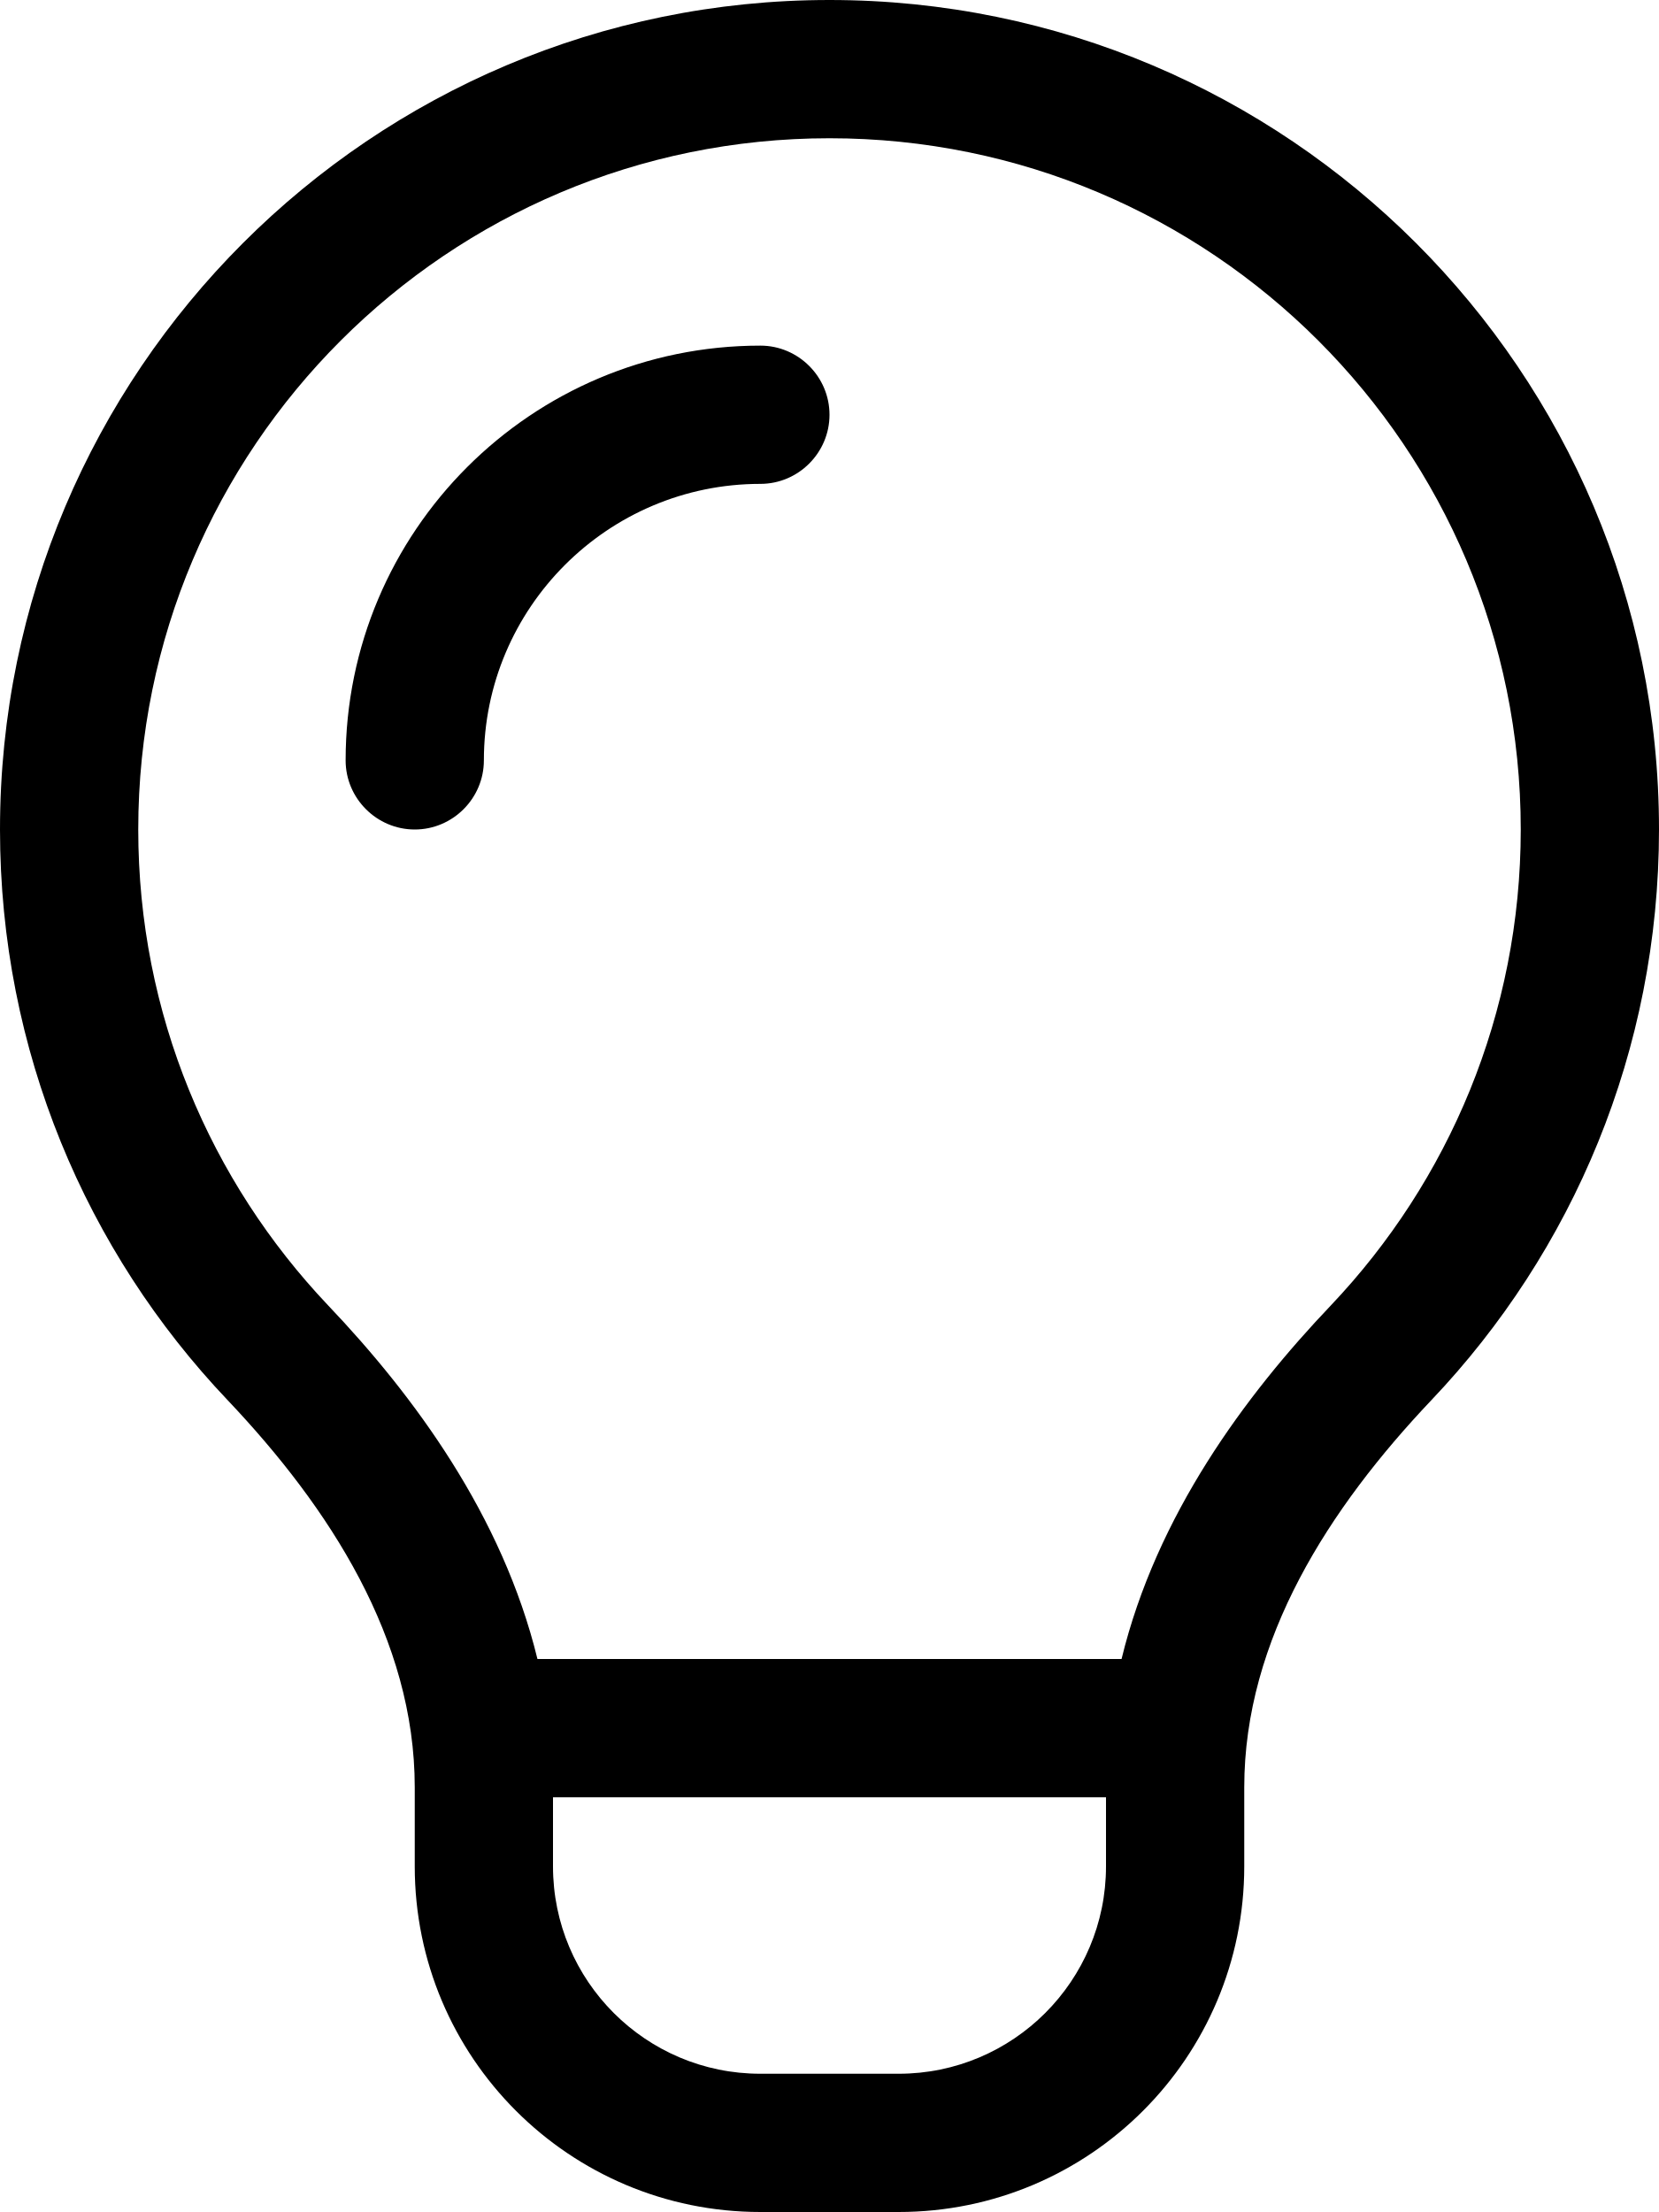
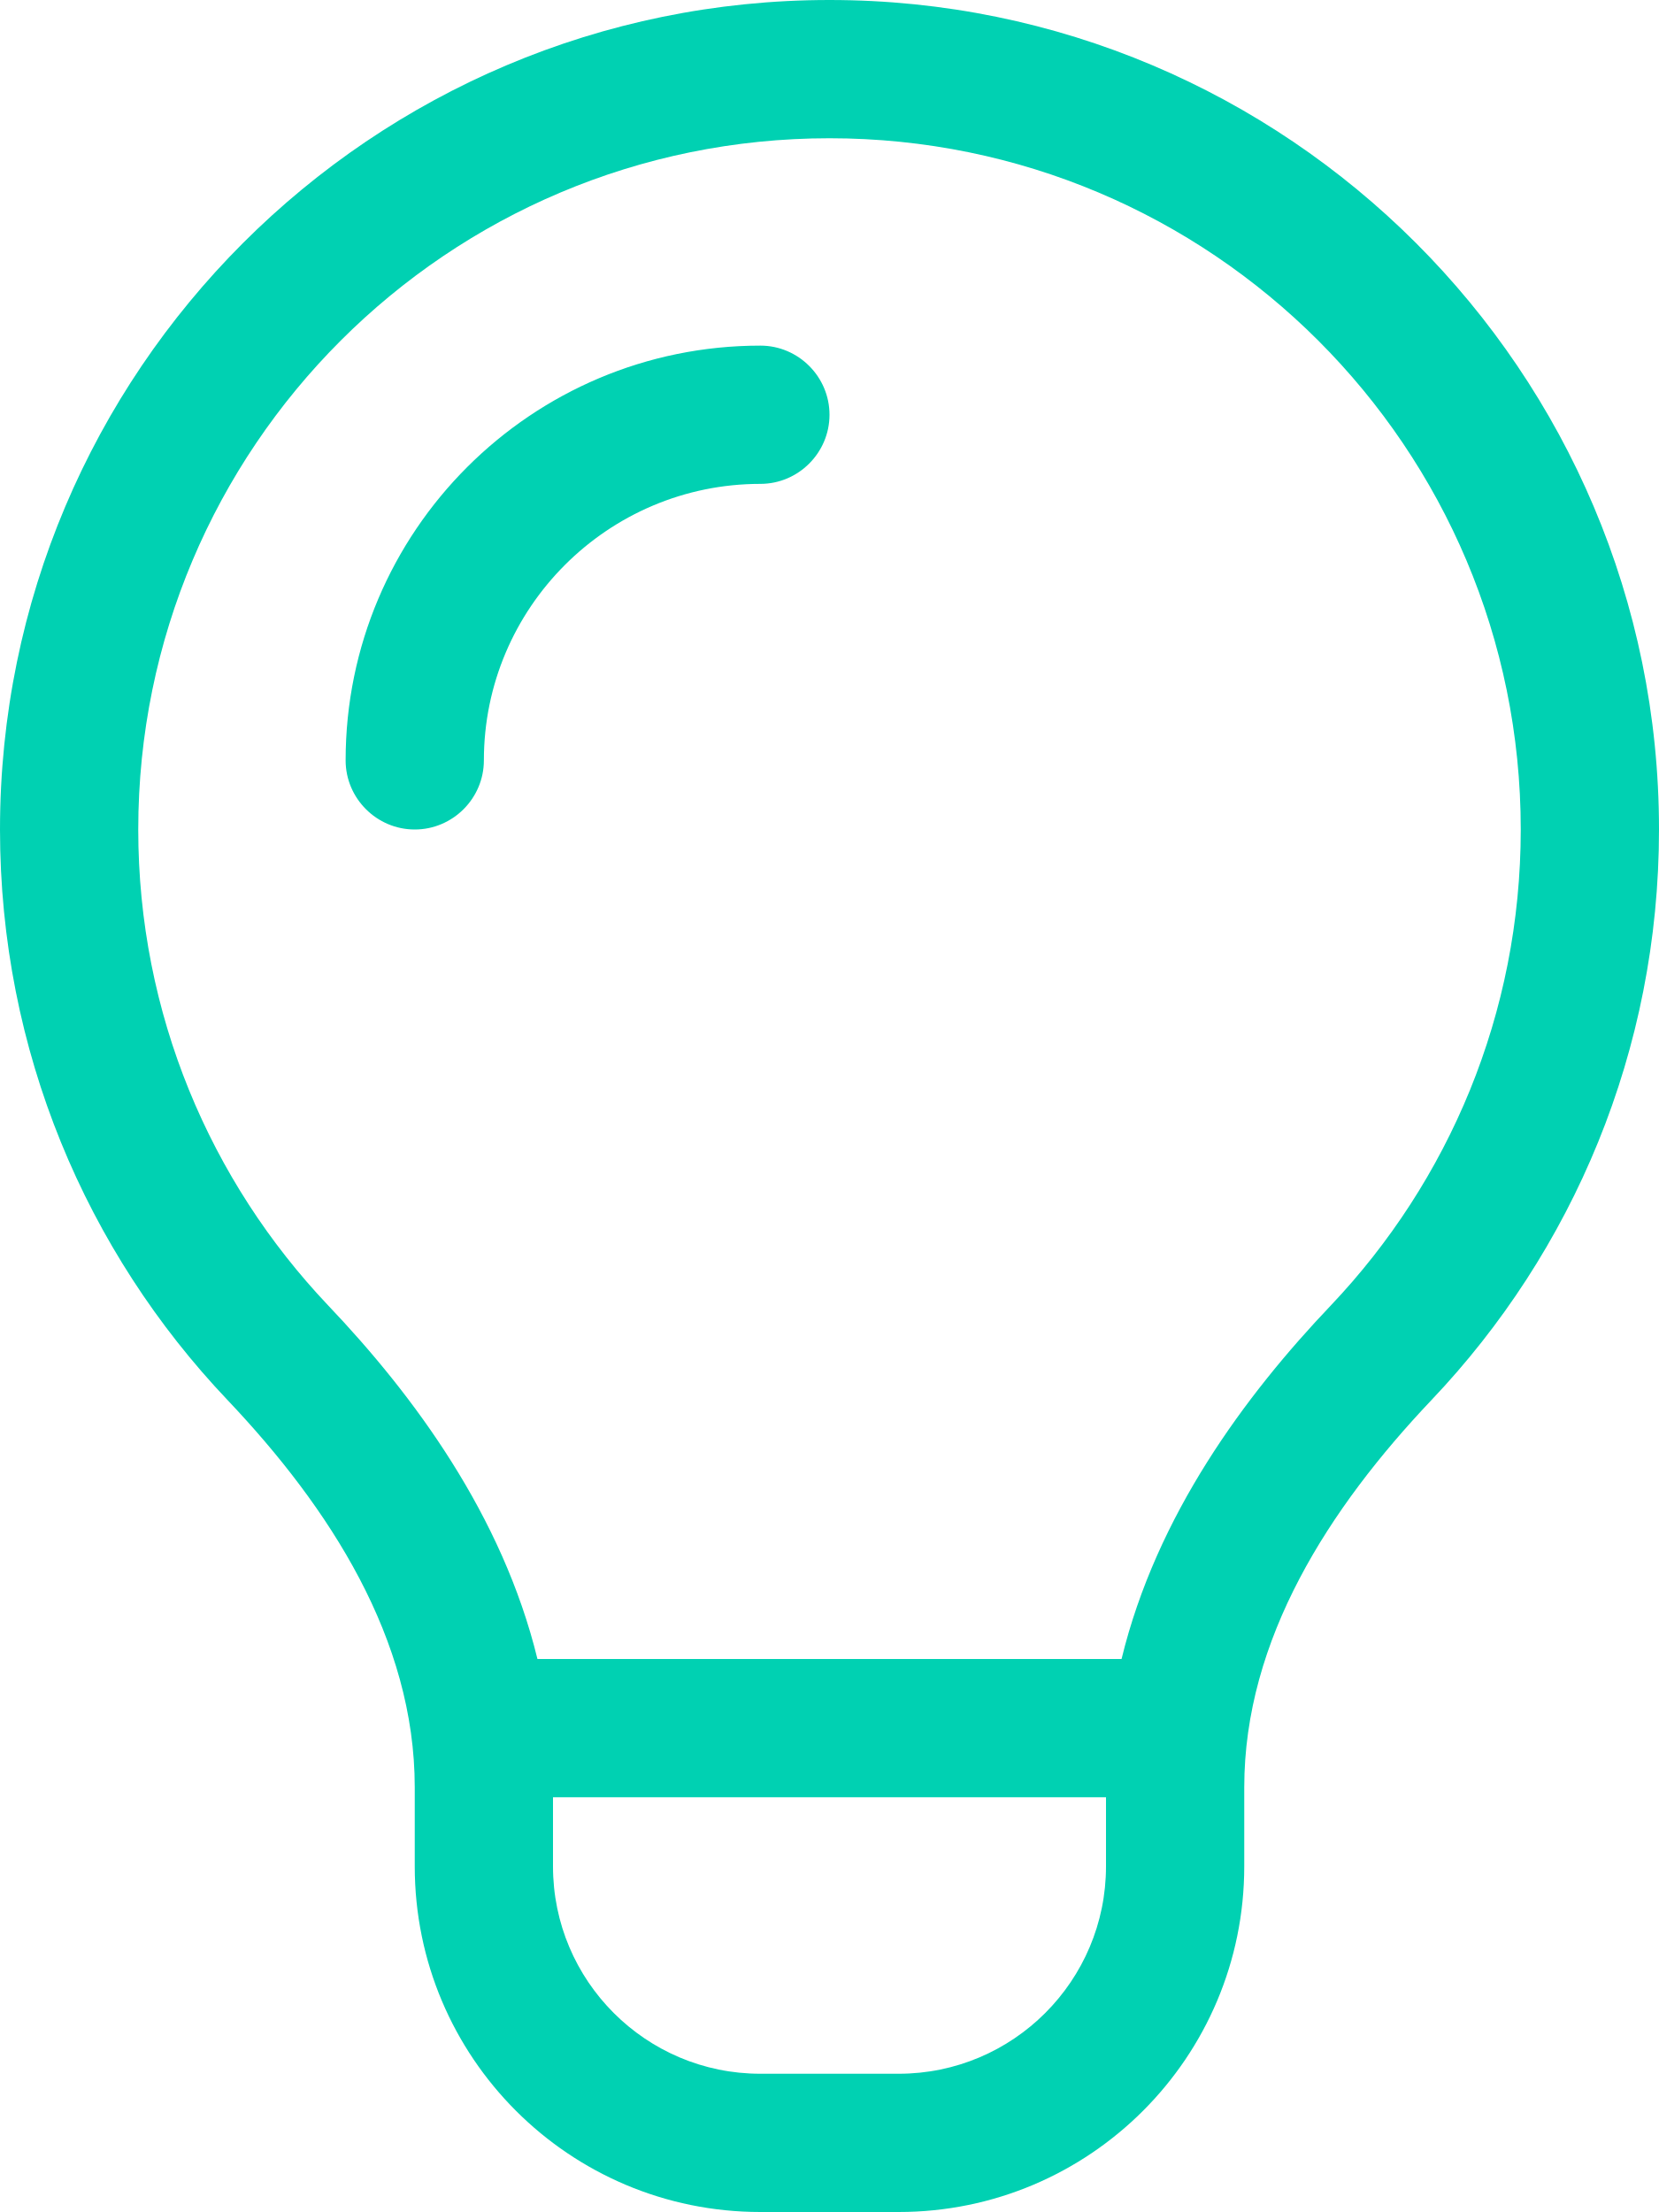
<svg xmlns="http://www.w3.org/2000/svg" viewBox="0 0 384 512">
-   <path fill="currentColor" d="M308.1 302.1c27.2-28.7 43.9-67.4 43.9-110.1 0-88.4-71.6-160-160-160S32 103.6 32 192c0 42.7 16.7 81.4 43.9 110.1 19.9 20.9 40.4 48.7 48.5 81.9l135.2 0c8.1-33.3 28.6-61 48.5-81.9zM128 432c0 26.5 21.5 48 48 48l32 0c26.5 0 48-21.5 48-48l0-16-128 0 0 16zM331.3 324.1C307.7 349 288 379.4 288 413.7l0 18.3c0 44.2-35.8 80-80 80l-32 0c-44.2 0-80-35.8-80-80l0-18.3C96 379.4 76.3 349 52.7 324.1 20 289.7 0 243.2 0 192 0 86 86 0 192 0S384 86 384 192c0 51.2-20 97.7-52.7 132.1zM112 176c0 8.8-7.2 16-16 16s-16-7.2-16-16c0-53 43-96 96-96 8.8 0 16 7.2 16 16s-7.2 16-16 16c-35.3 0-64 28.7-64 64z" />
+   <path fill="#00d1b2" d="M308.1 302.1c27.2-28.7 43.9-67.4 43.9-110.1 0-88.4-71.6-160-160-160S32 103.6 32 192c0 42.7 16.7 81.4 43.9 110.1 19.9 20.9 40.4 48.7 48.5 81.9l135.2 0c8.1-33.3 28.6-61 48.5-81.9zM128 432c0 26.5 21.5 48 48 48l32 0c26.5 0 48-21.5 48-48l0-16-128 0 0 16zM331.3 324.1C307.7 349 288 379.4 288 413.7l0 18.3c0 44.2-35.8 80-80 80l-32 0c-44.2 0-80-35.8-80-80l0-18.3C96 379.4 76.3 349 52.7 324.1 20 289.7 0 243.2 0 192 0 86 86 0 192 0S384 86 384 192c0 51.2-20 97.7-52.7 132.1zM112 176c0 8.8-7.2 16-16 16s-16-7.2-16-16c0-53 43-96 96-96 8.8 0 16 7.2 16 16s-7.2 16-16 16c-35.3 0-64 28.7-64 64z" />
</svg>
